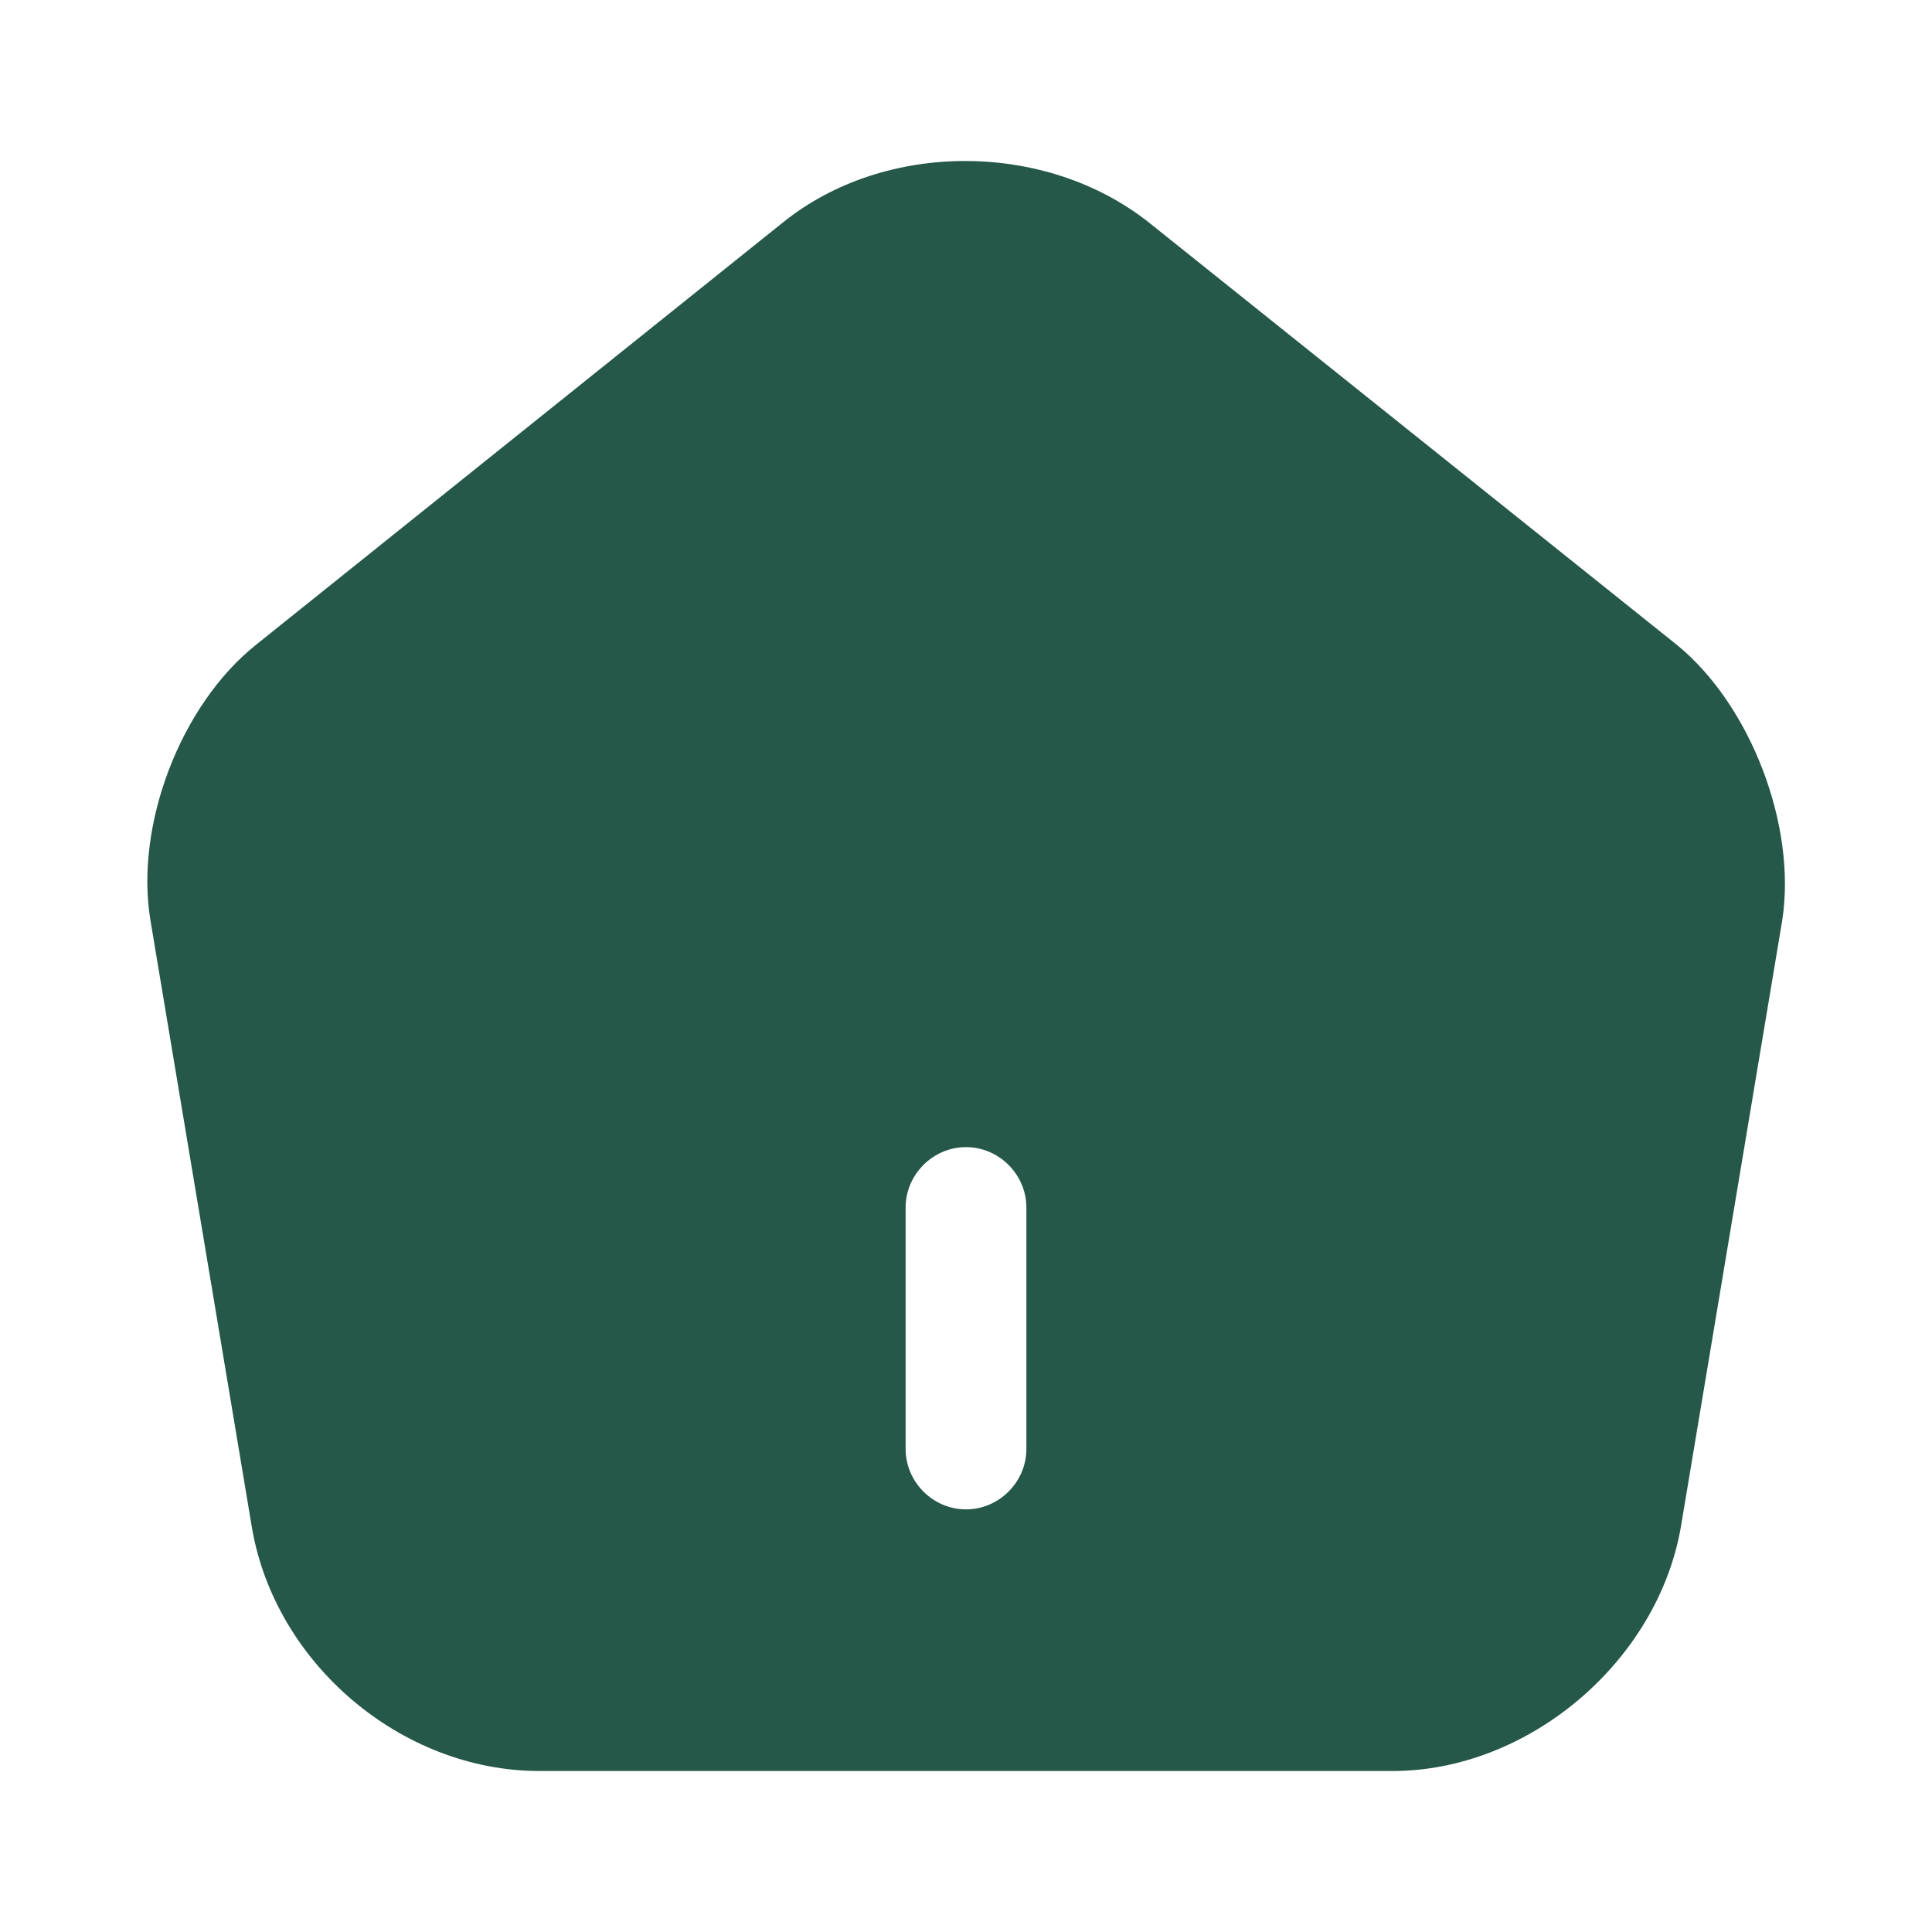
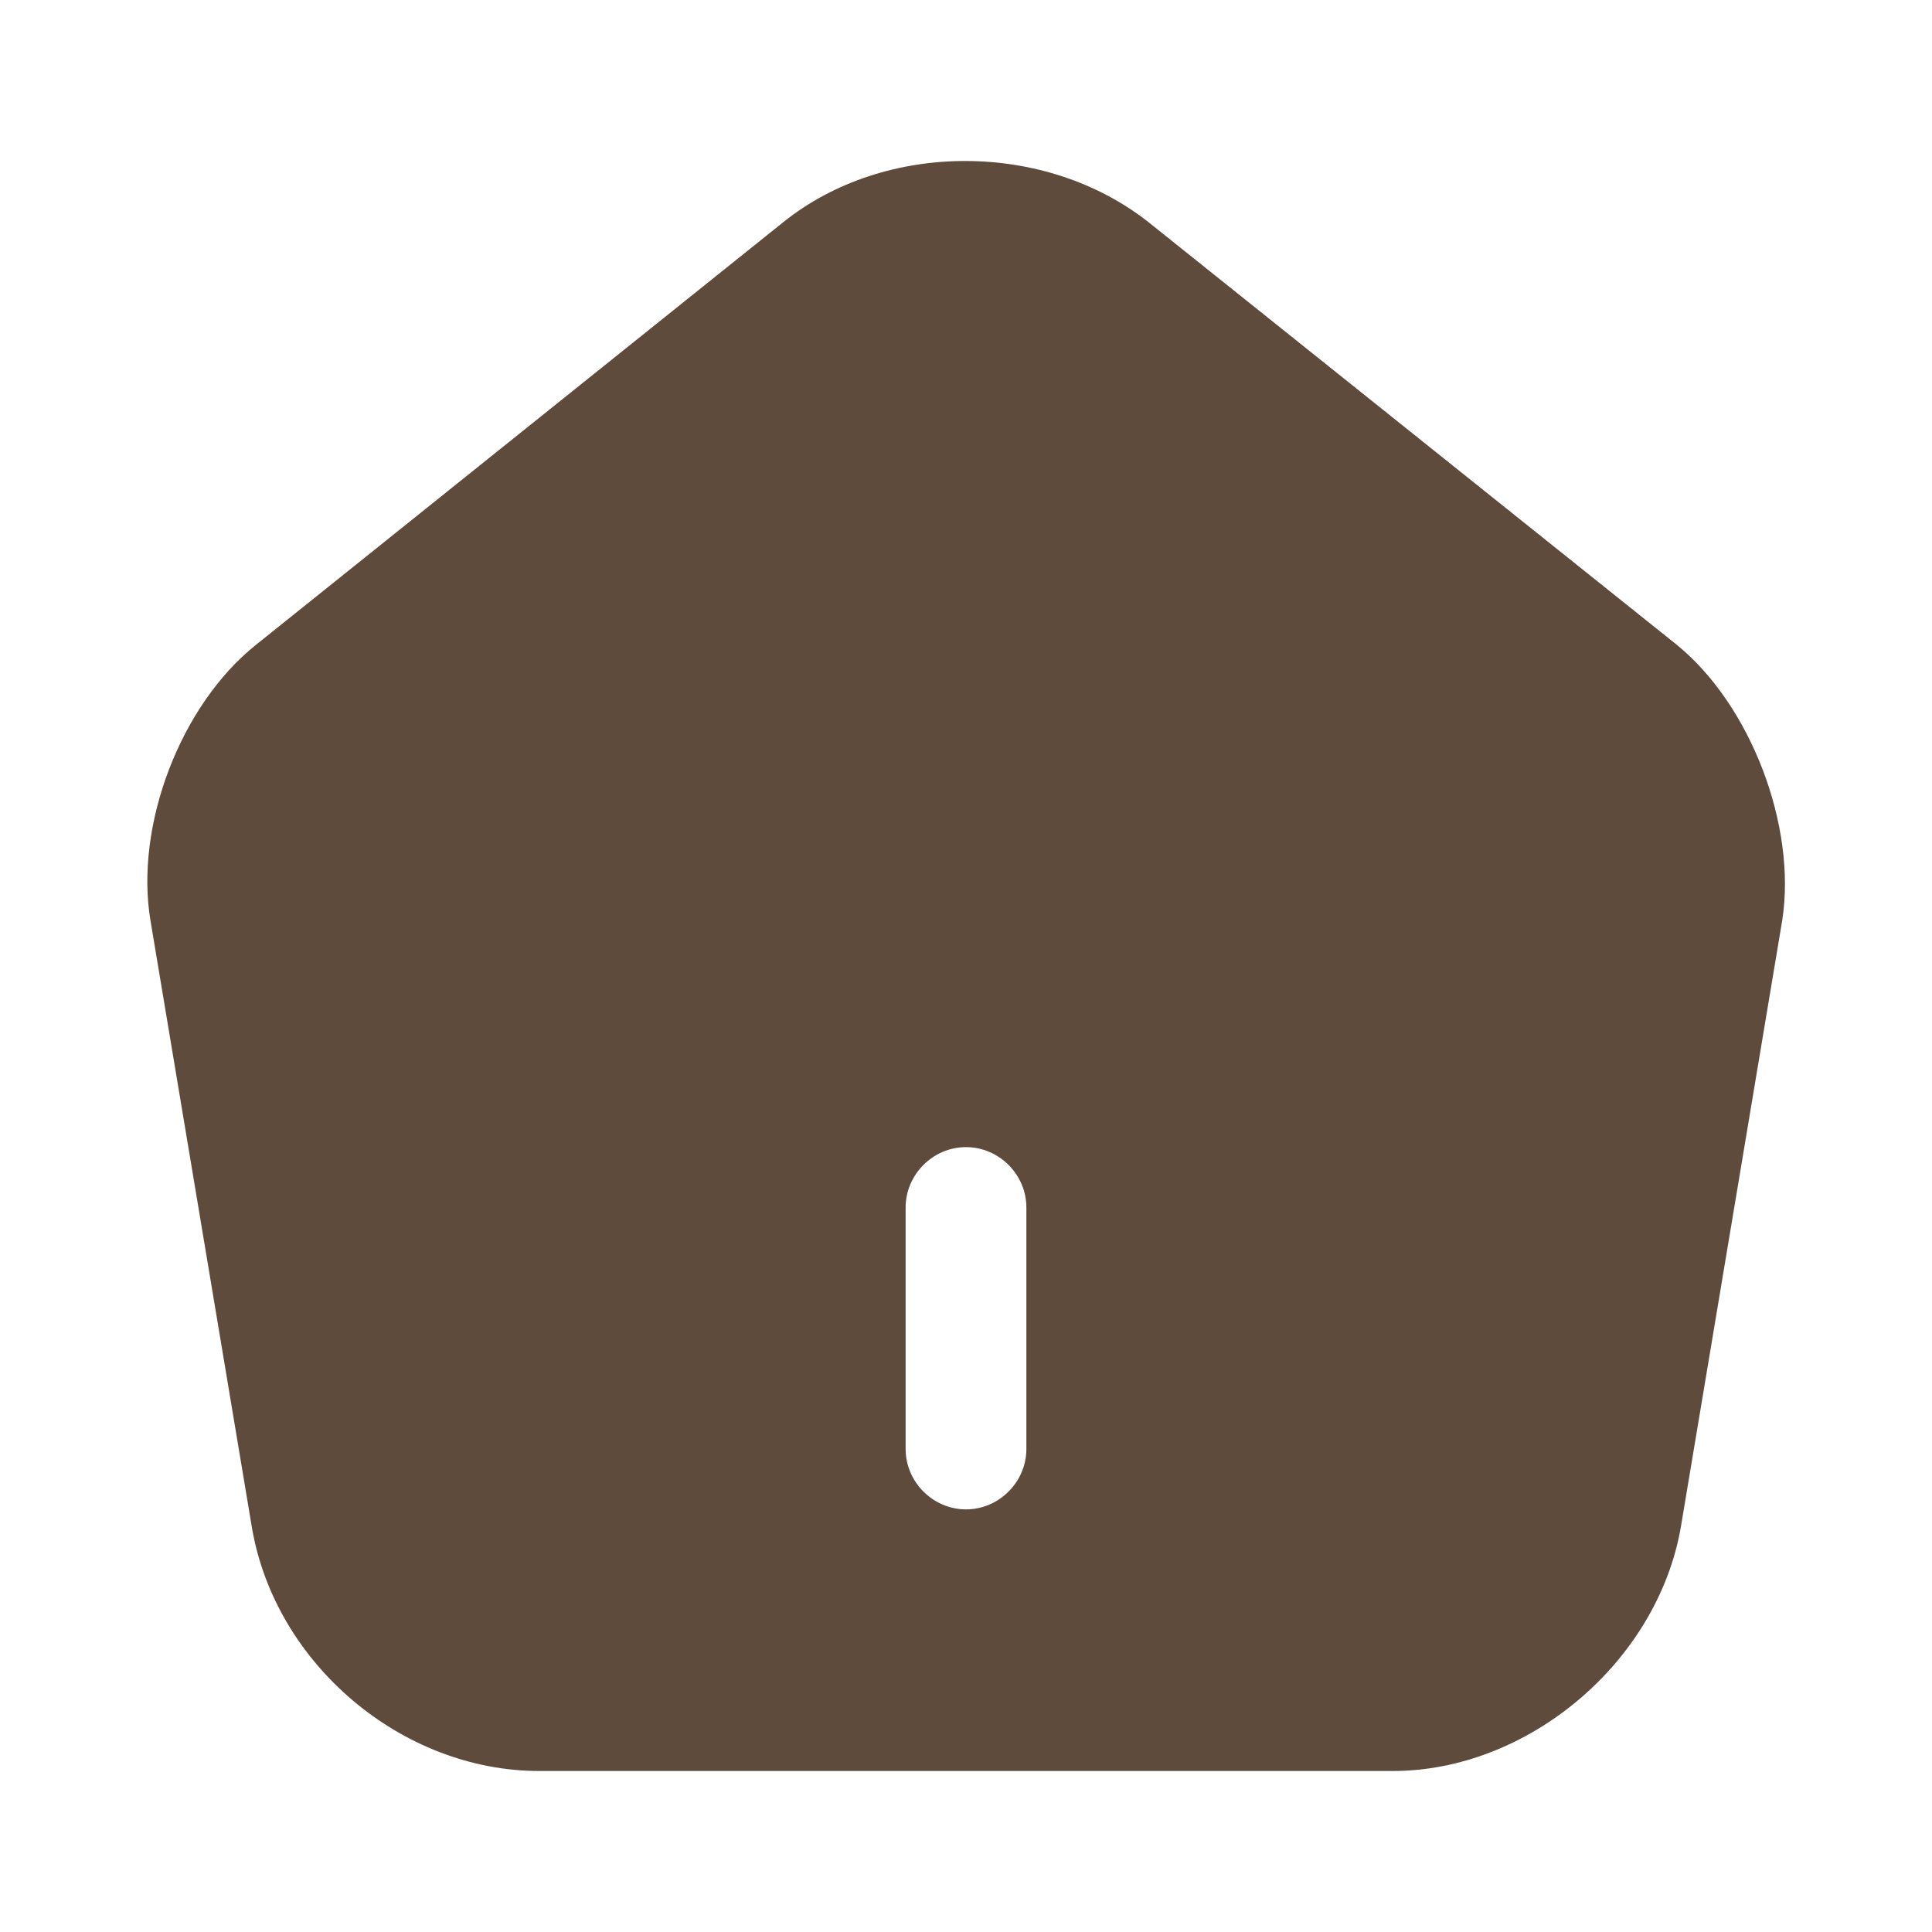
<svg xmlns="http://www.w3.org/2000/svg" width="24" height="24" viewBox="0 0 24 24" fill="none">
-   <path d="M20.83 8.01L14.28 2.77C13 1.75 11 1.74 9.73 2.76L3.18 8.01C2.24 8.76 1.67 10.26 1.87 11.44L3.13 18.98C3.42 20.67 4.99 22 6.7 22H17.3C18.99 22 20.59 20.64 20.88 18.97L22.14 11.43C22.32 10.26 21.75 8.76 20.83 8.01ZM12.75 18C12.75 18.41 12.41 18.75 12 18.75C11.59 18.75 11.25 18.41 11.25 18V15C11.25 14.59 11.59 14.25 12 14.25C12.41 14.25 12.75 14.59 12.75 15V18Z" fill="#255849" />
+   <path d="M20.83 8.01L14.28 2.77C13 1.75 11 1.74 9.73 2.76L3.18 8.01C2.24 8.76 1.67 10.26 1.87 11.44L3.13 18.98C3.42 20.67 4.99 22 6.7 22H17.3C18.99 22 20.59 20.64 20.88 18.97L22.14 11.43C22.32 10.26 21.75 8.76 20.83 8.01ZM12.75 18C12.75 18.41 12.41 18.75 12 18.75C11.59 18.75 11.25 18.41 11.25 18V15C11.25 14.59 11.59 14.25 12 14.25C12.41 14.25 12.75 14.59 12.75 15V18Z" fill="#5E4B3C" />
</svg>
